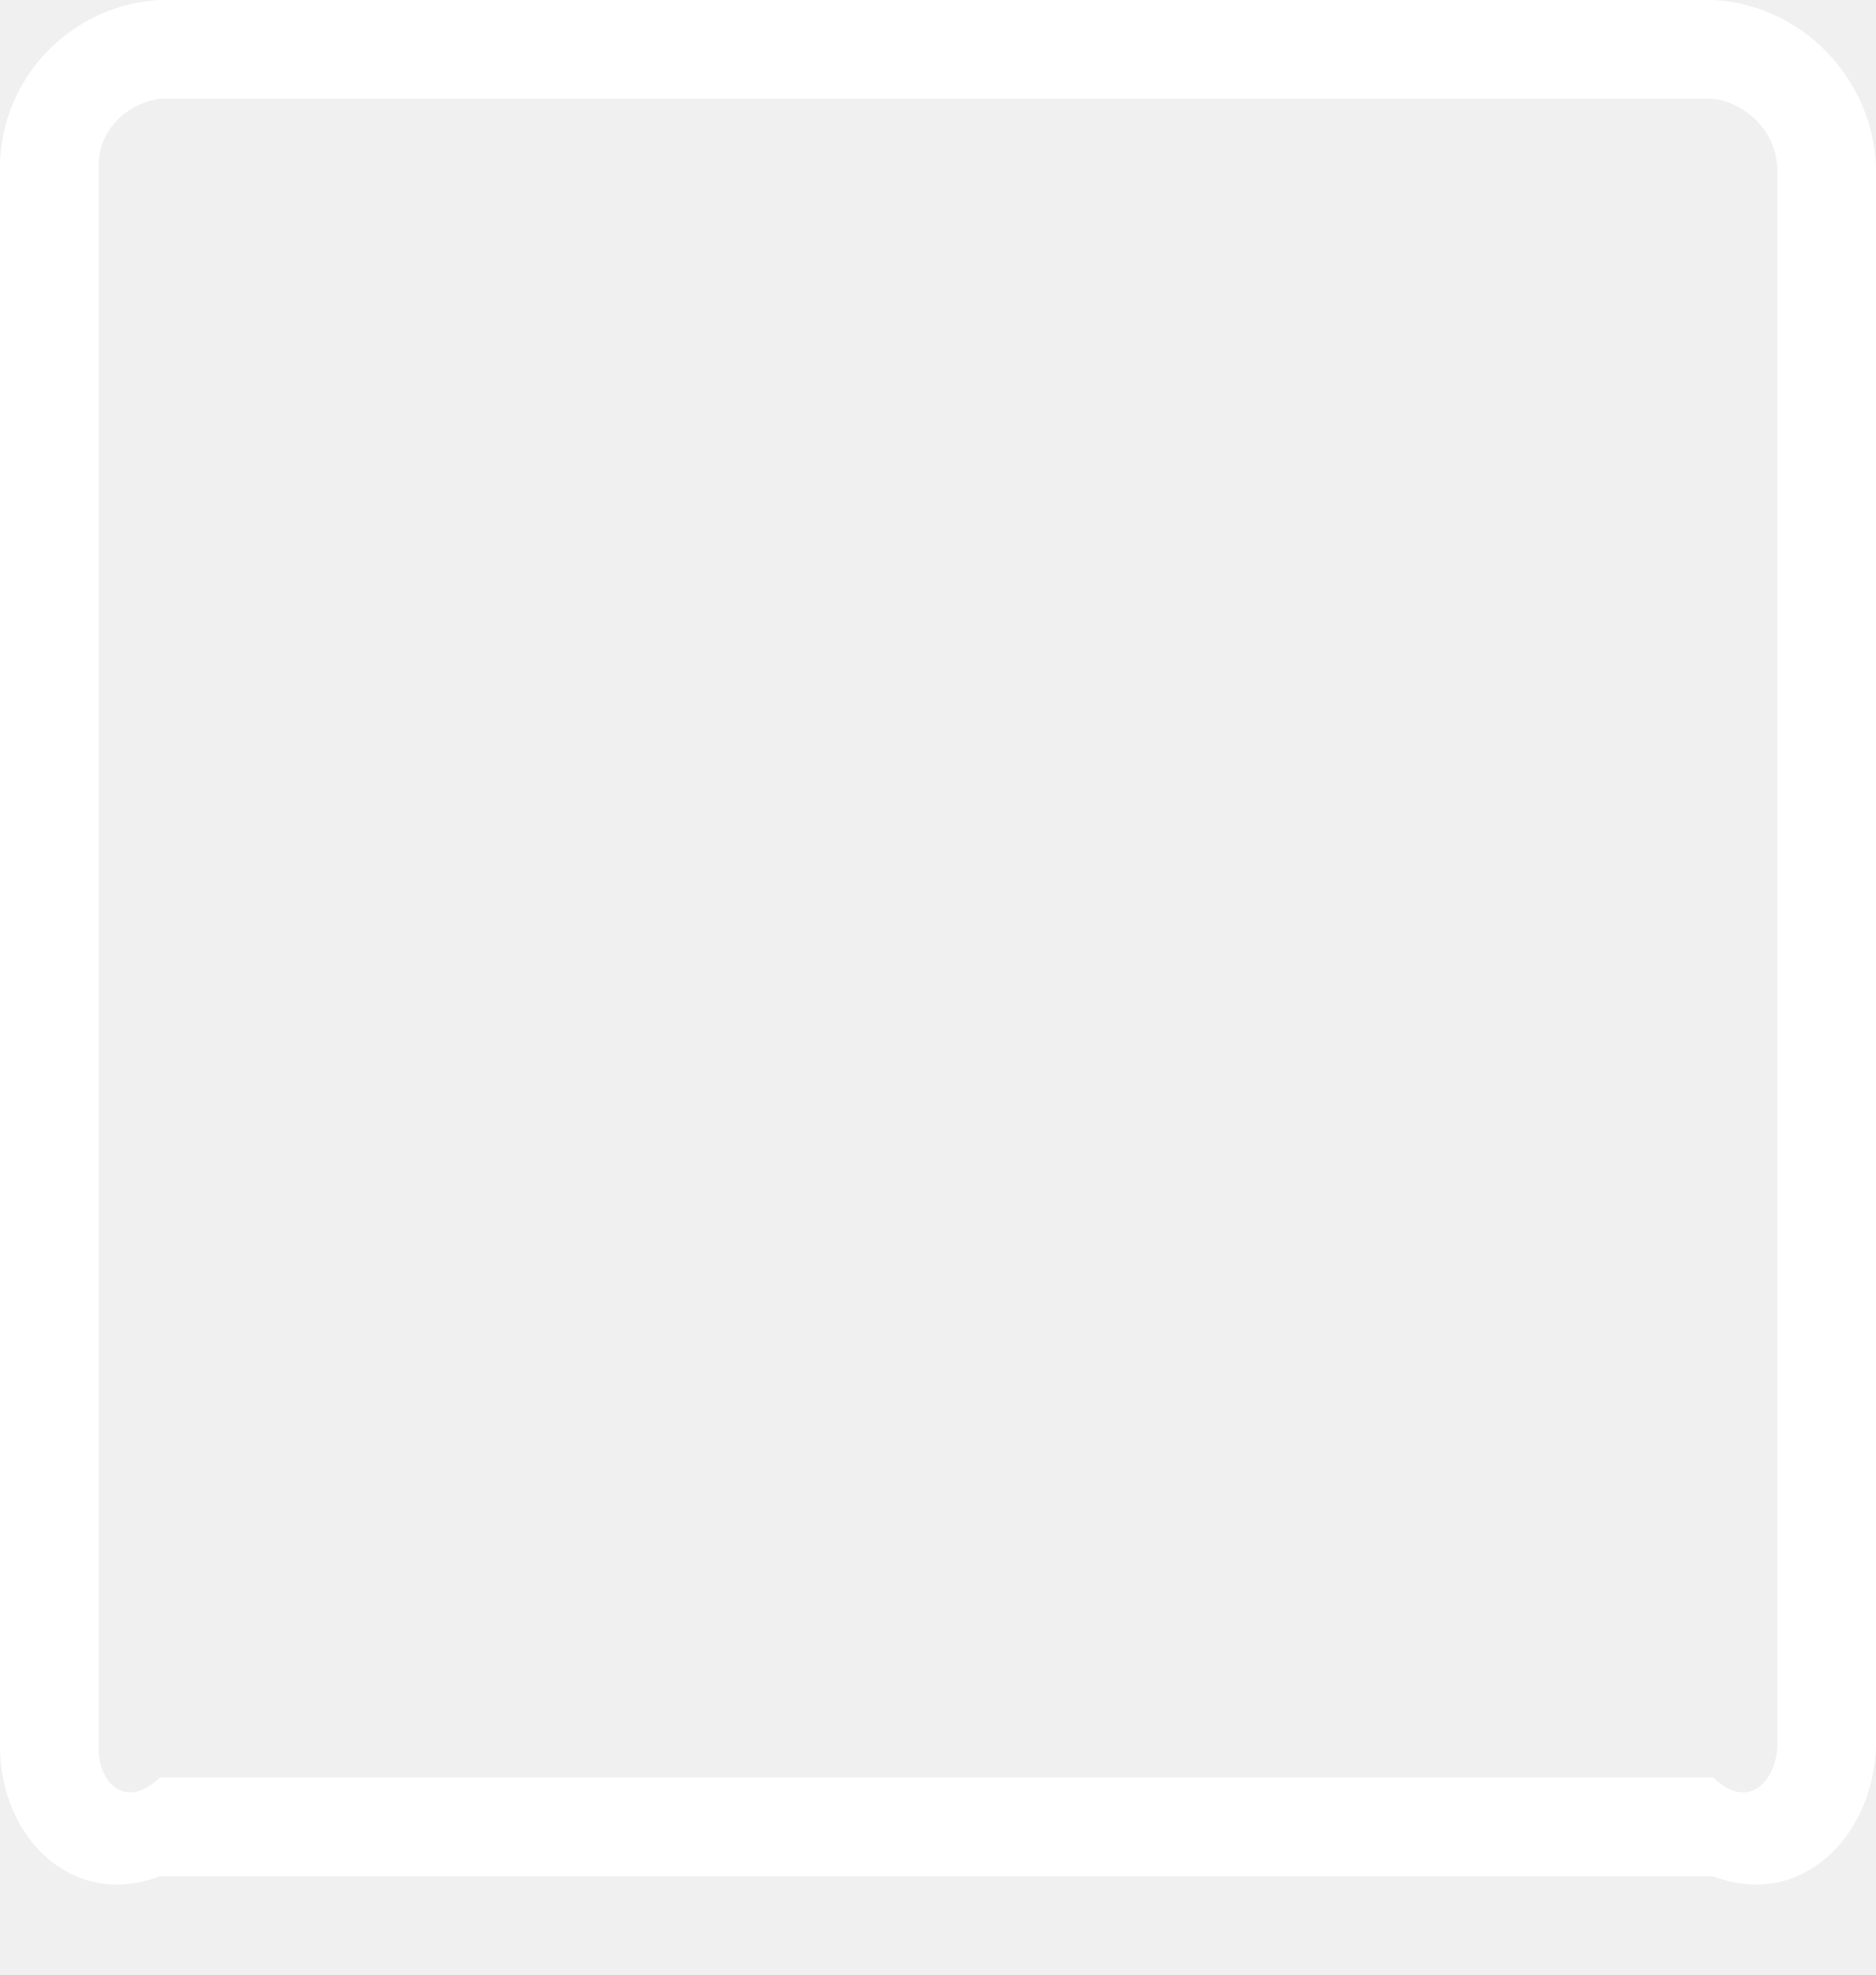
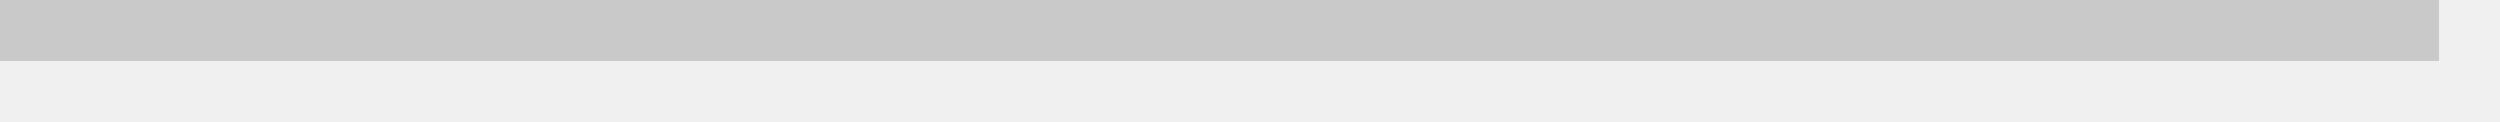
- <svg xmlns="http://www.w3.org/2000/svg" version="1.1" width="19px" height="20px">
-   <g transform="matrix(1 0 0 1 -772 -10 )">
-     <path d="M 19 17.695  C 18.965 18.602  18.241 19.339  17.35 19  L 1.62 19  C 0.729 19.339  0.005 18.602  0 17.695  L 0 1.69  C 0.005 0.783  0.729 0.046  1.62 0  L 17.35 0  C 18.241 0.046  18.965 0.783  19 1.69  L 19 17.695  Z M 17.35 1  L 1.62 1  C 1.272 1.047  0.989 1.335  1 1.69  L 1 17.695  C 0.989 18.05  1.272 18.338  1.62 18  L 17.35 18  C 17.699 18.338  17.981 18.05  18 17.695  L 18 1.69  C 17.981 1.335  17.699 1.047  17.35 1  Z " fill-rule="nonzero" fill="#ffffff" stroke="none" transform="matrix(1 0 0 1 772 10 )" />
+ <svg xmlns="http://www.w3.org/2000/svg" version="1.1" width="41px" height="2px">
+   <g transform="matrix(1 0 0 1 -6 -223 )">
+     <path d="M 6 223.5  L 46 223.5  " stroke-width="1" stroke="#c9c9c9" fill="none" />
  </g>
</svg>
